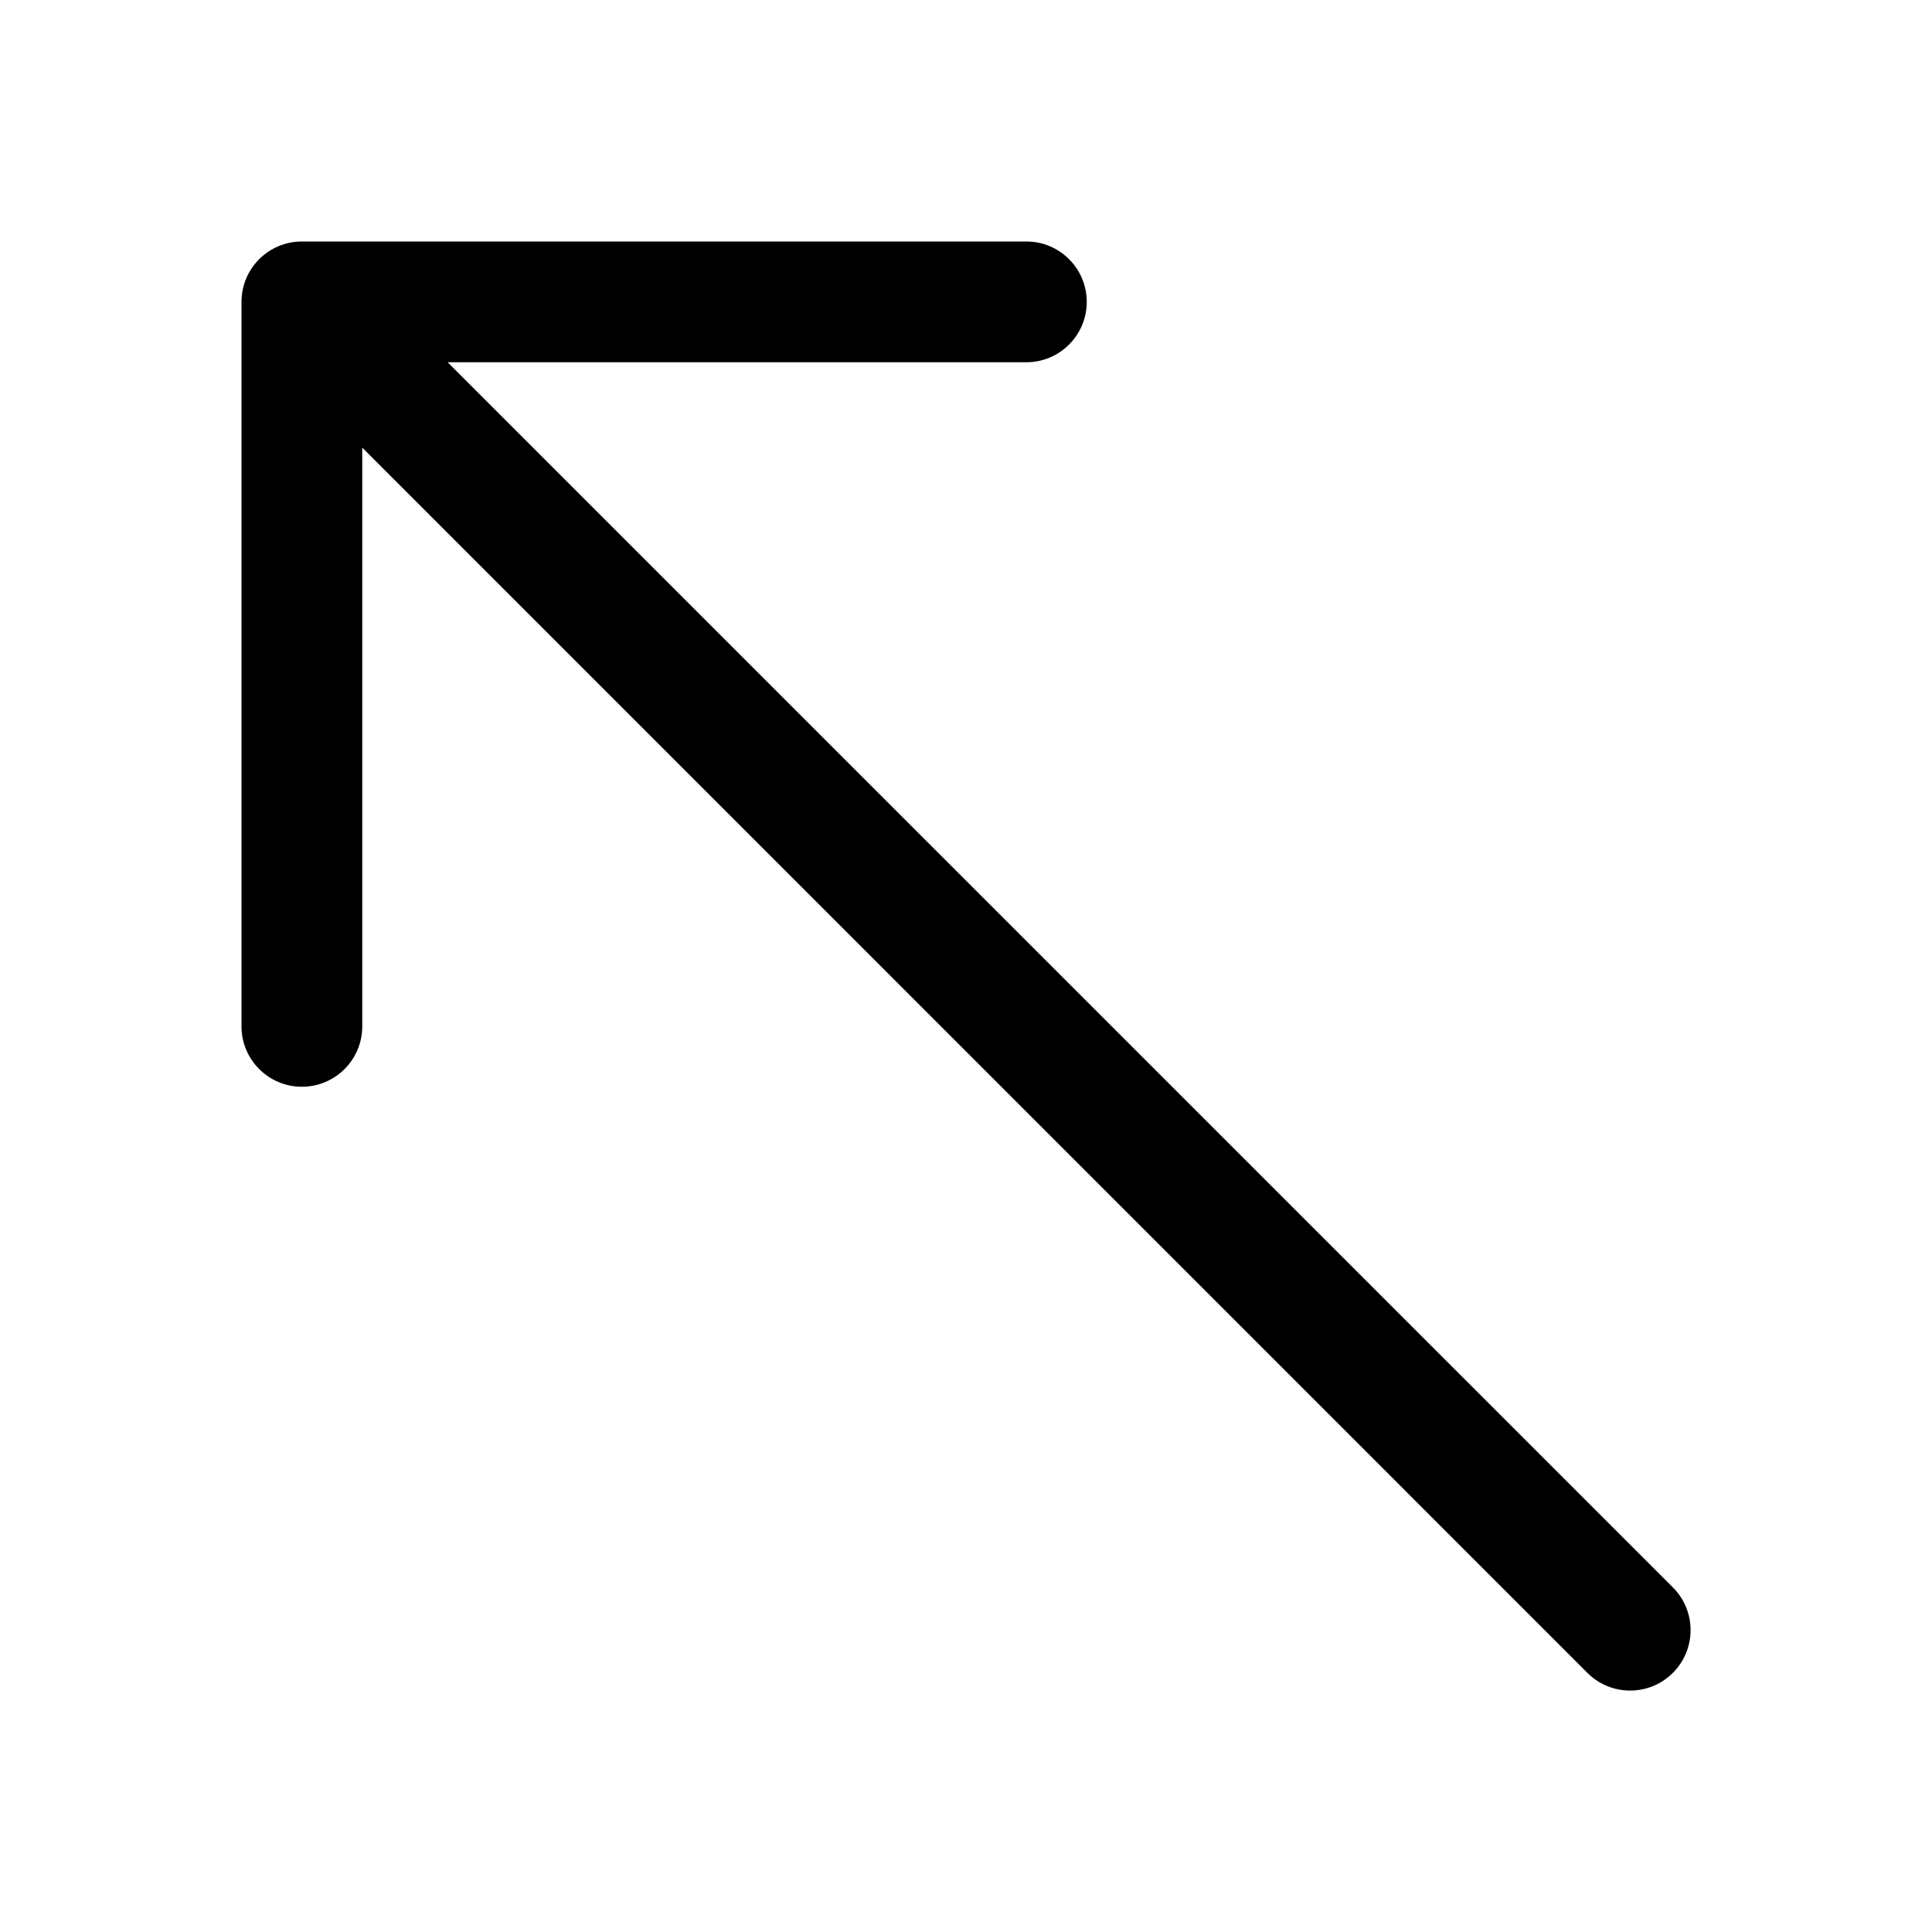
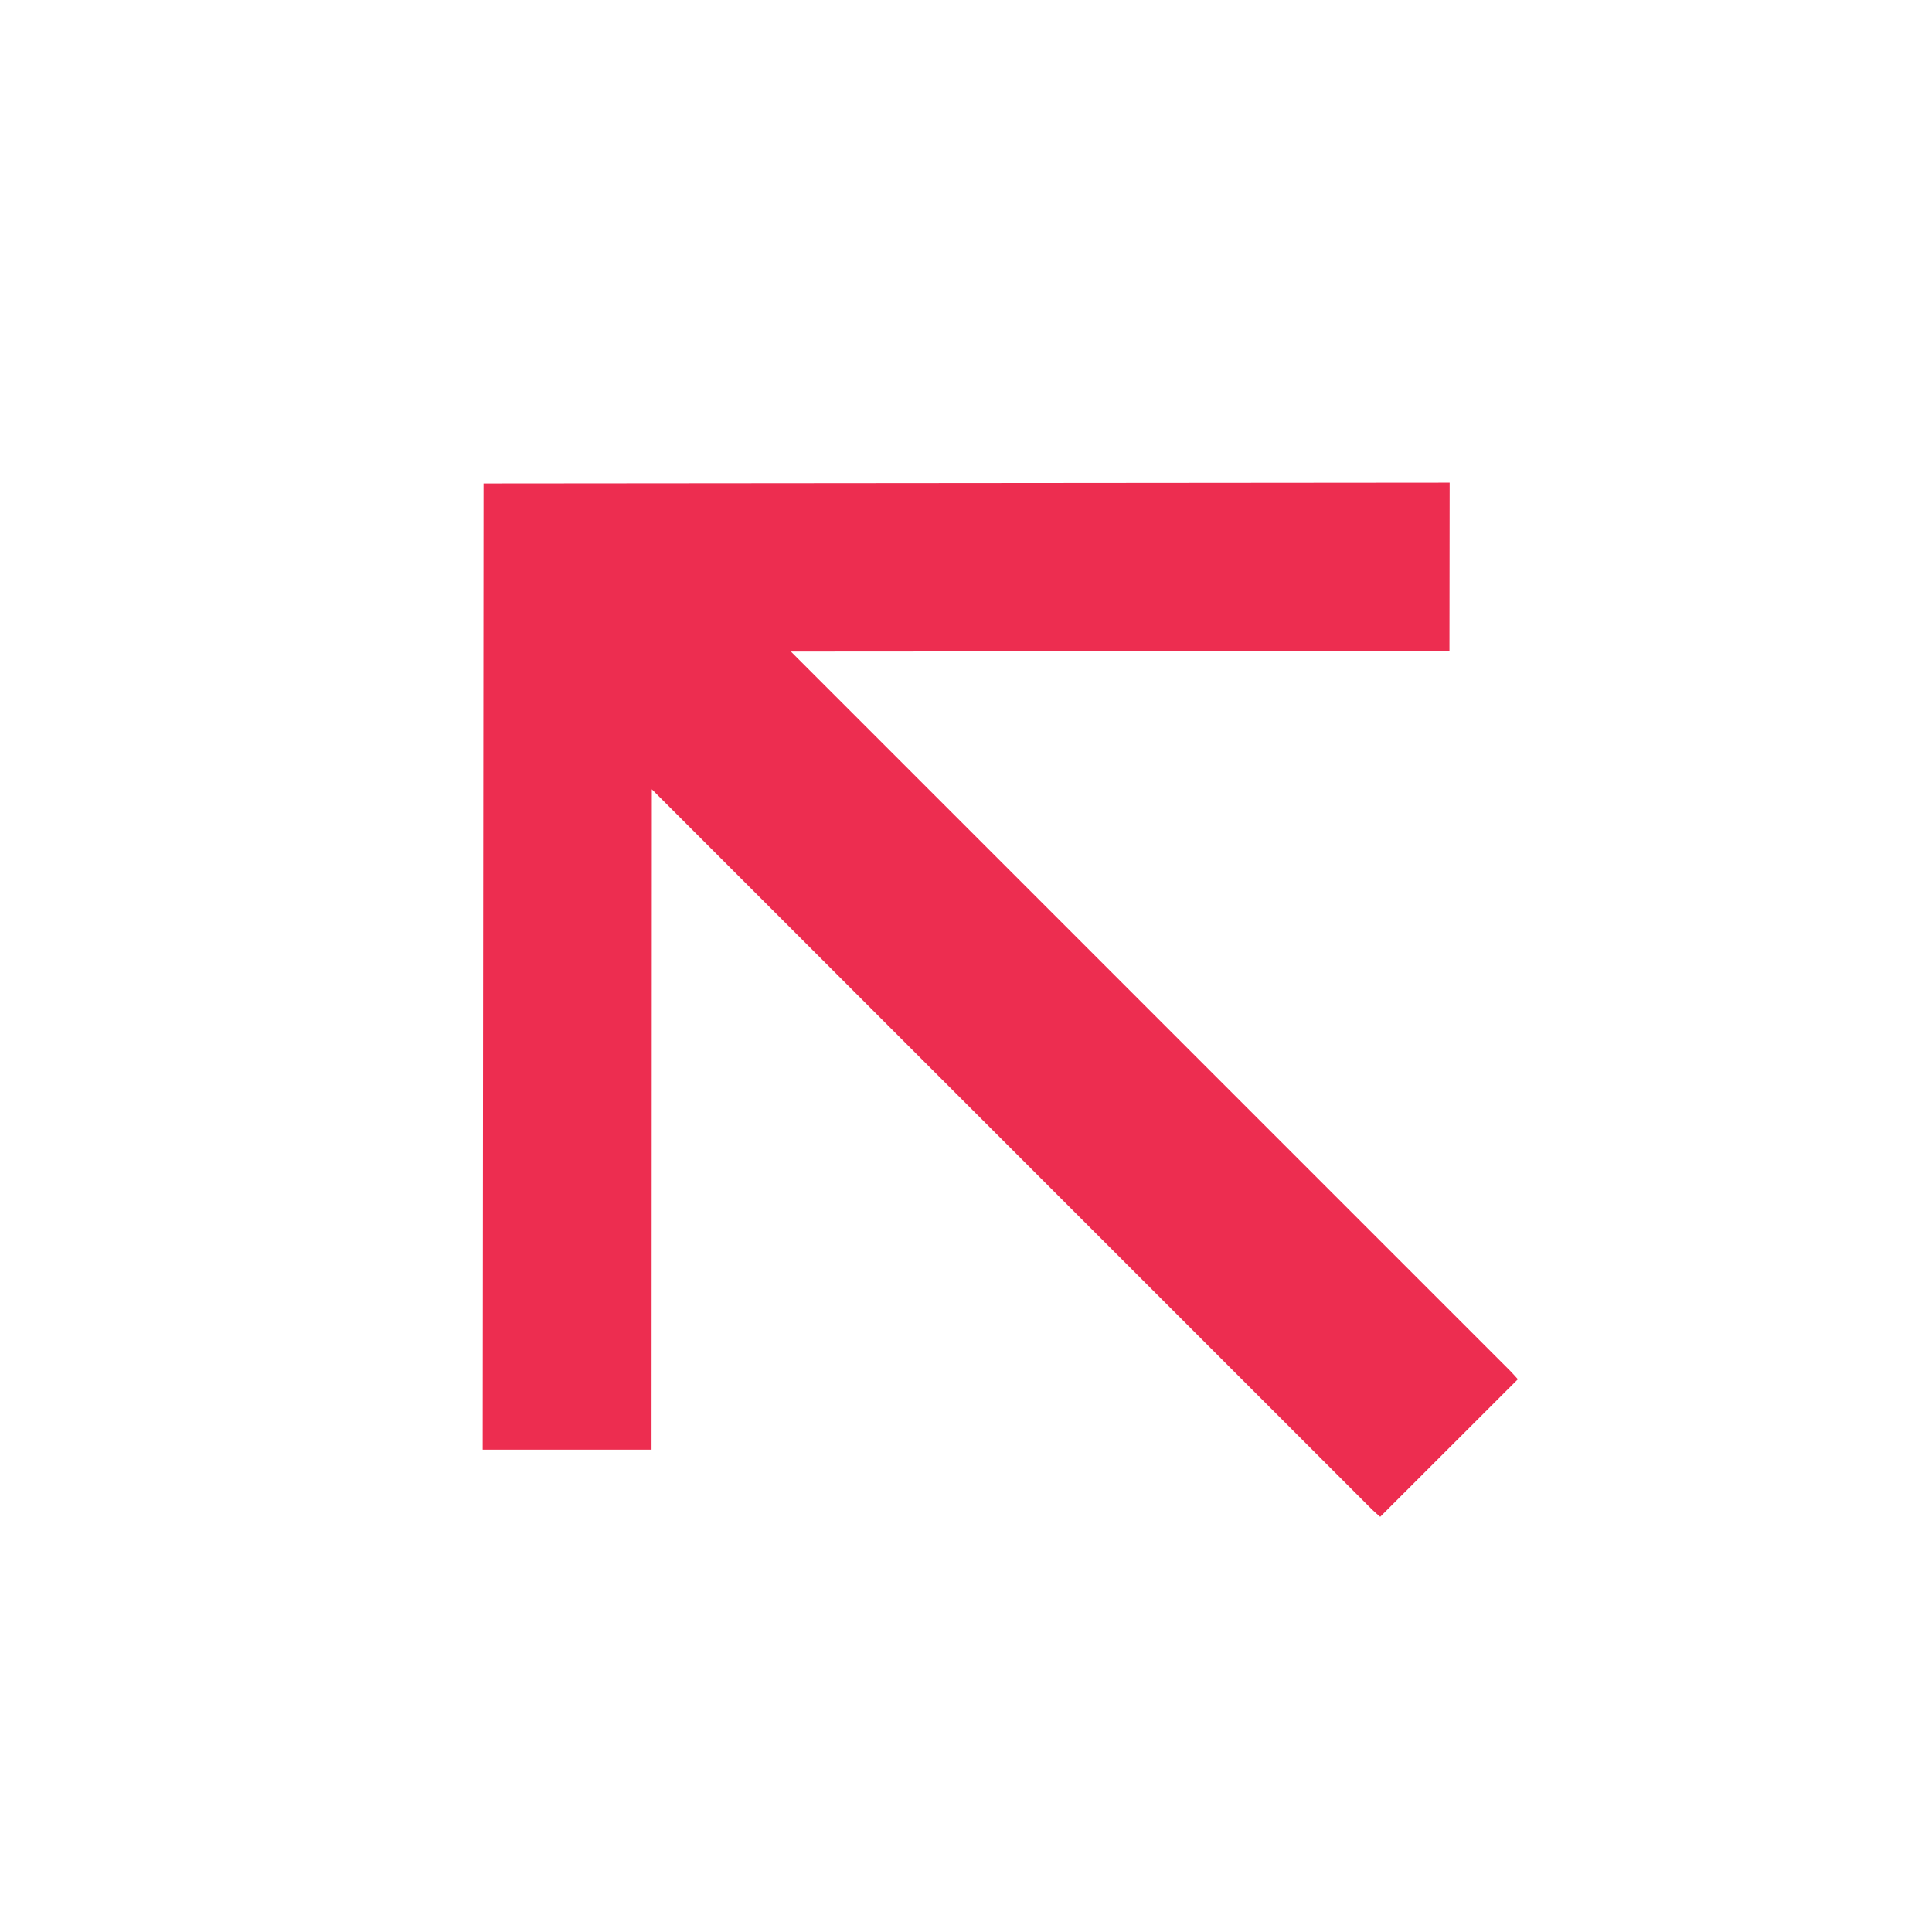
- <svg xmlns="http://www.w3.org/2000/svg" width="16" height="16" fill="currentColor" class="bi bi-arrow-up-left" viewBox="0 0 16 16">
-   <path fill-rule="evenodd" d="M2 2.5a.5.5 0 0 1 .5-.5h6a.5.5 0 0 1 0 1H3.707l10.147 10.146a.5.5 0 0 1-.708.708L3 3.707V8.5a.5.5 0 0 1-1 0v-6z" />
+ <svg xmlns="http://www.w3.org/2000/svg" width="95.901" height="95.901" viewBox="0 0 95.901 95.901">
+   <path d="M67.742,38.735c-.172.011-.343.031-.515.031q-24.979,0-49.959,0h-.626L39.81,61.954l-5.925,5.928L0,33.938,33.882,0l5.907,5.921-23.1,23.13h50.5c.186,0,.372.016.558.025Z" transform="translate(48) rotate(45)" fill="#ed2d50" />
</svg>
